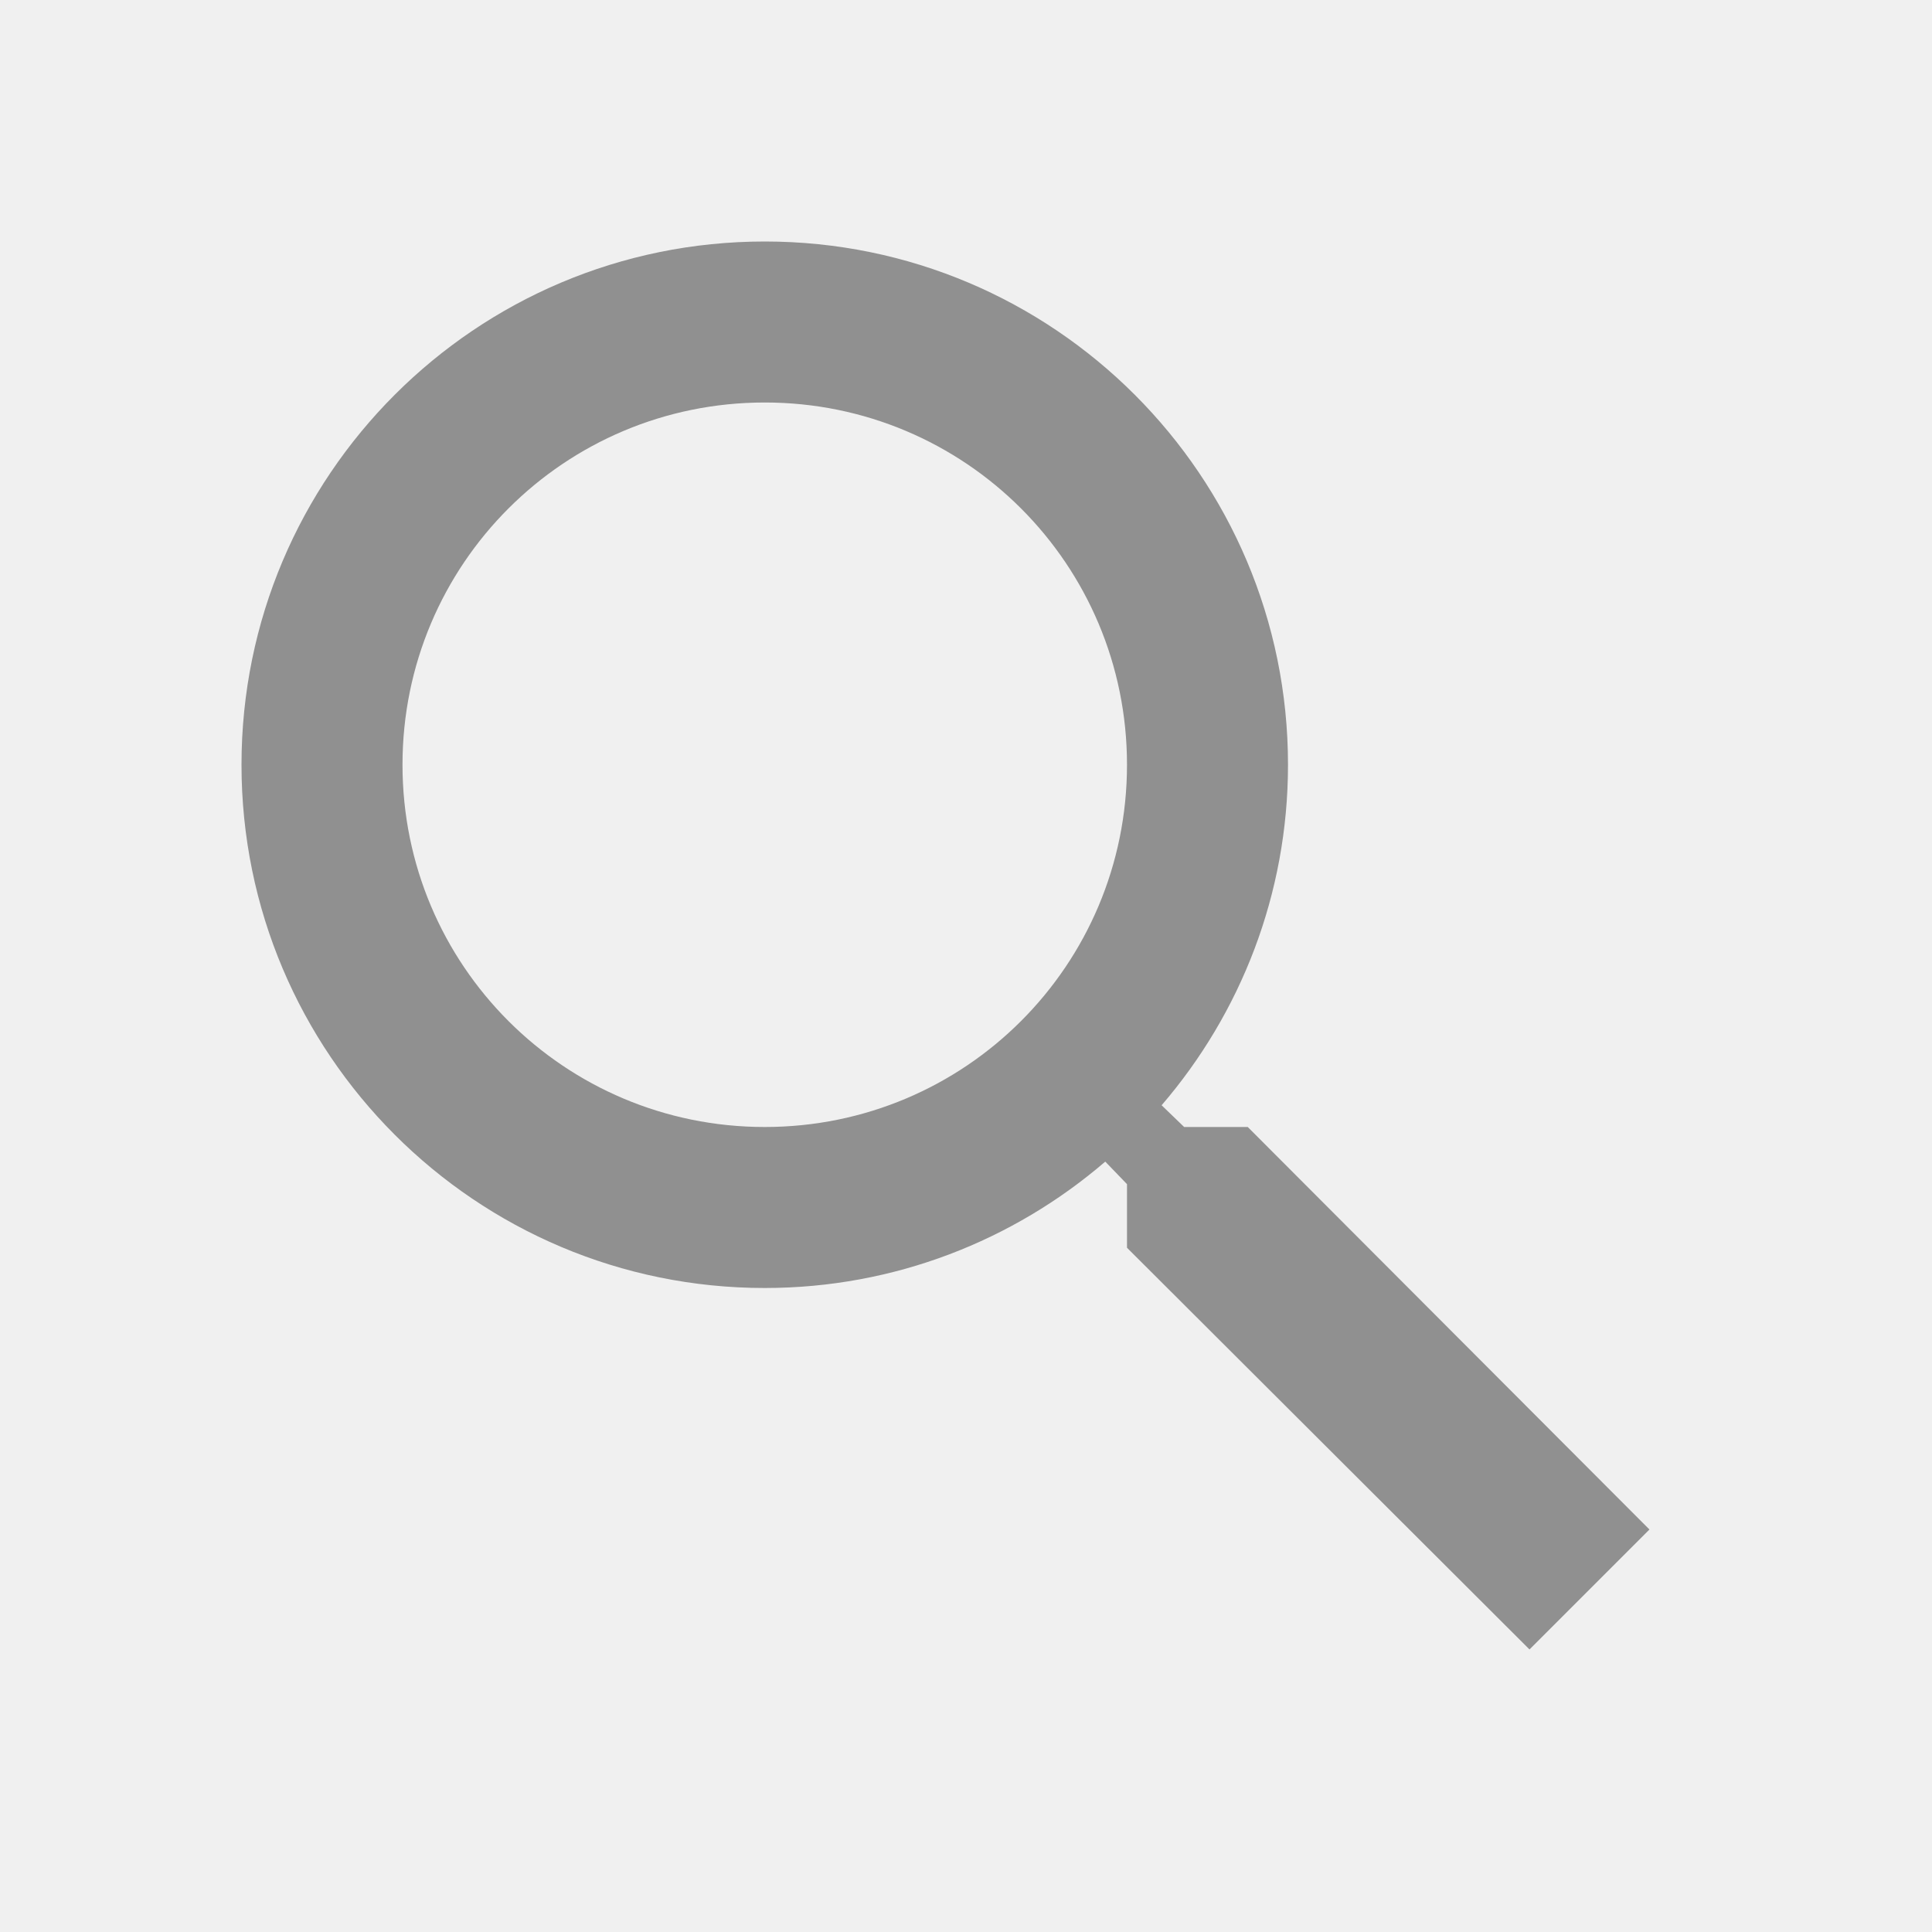
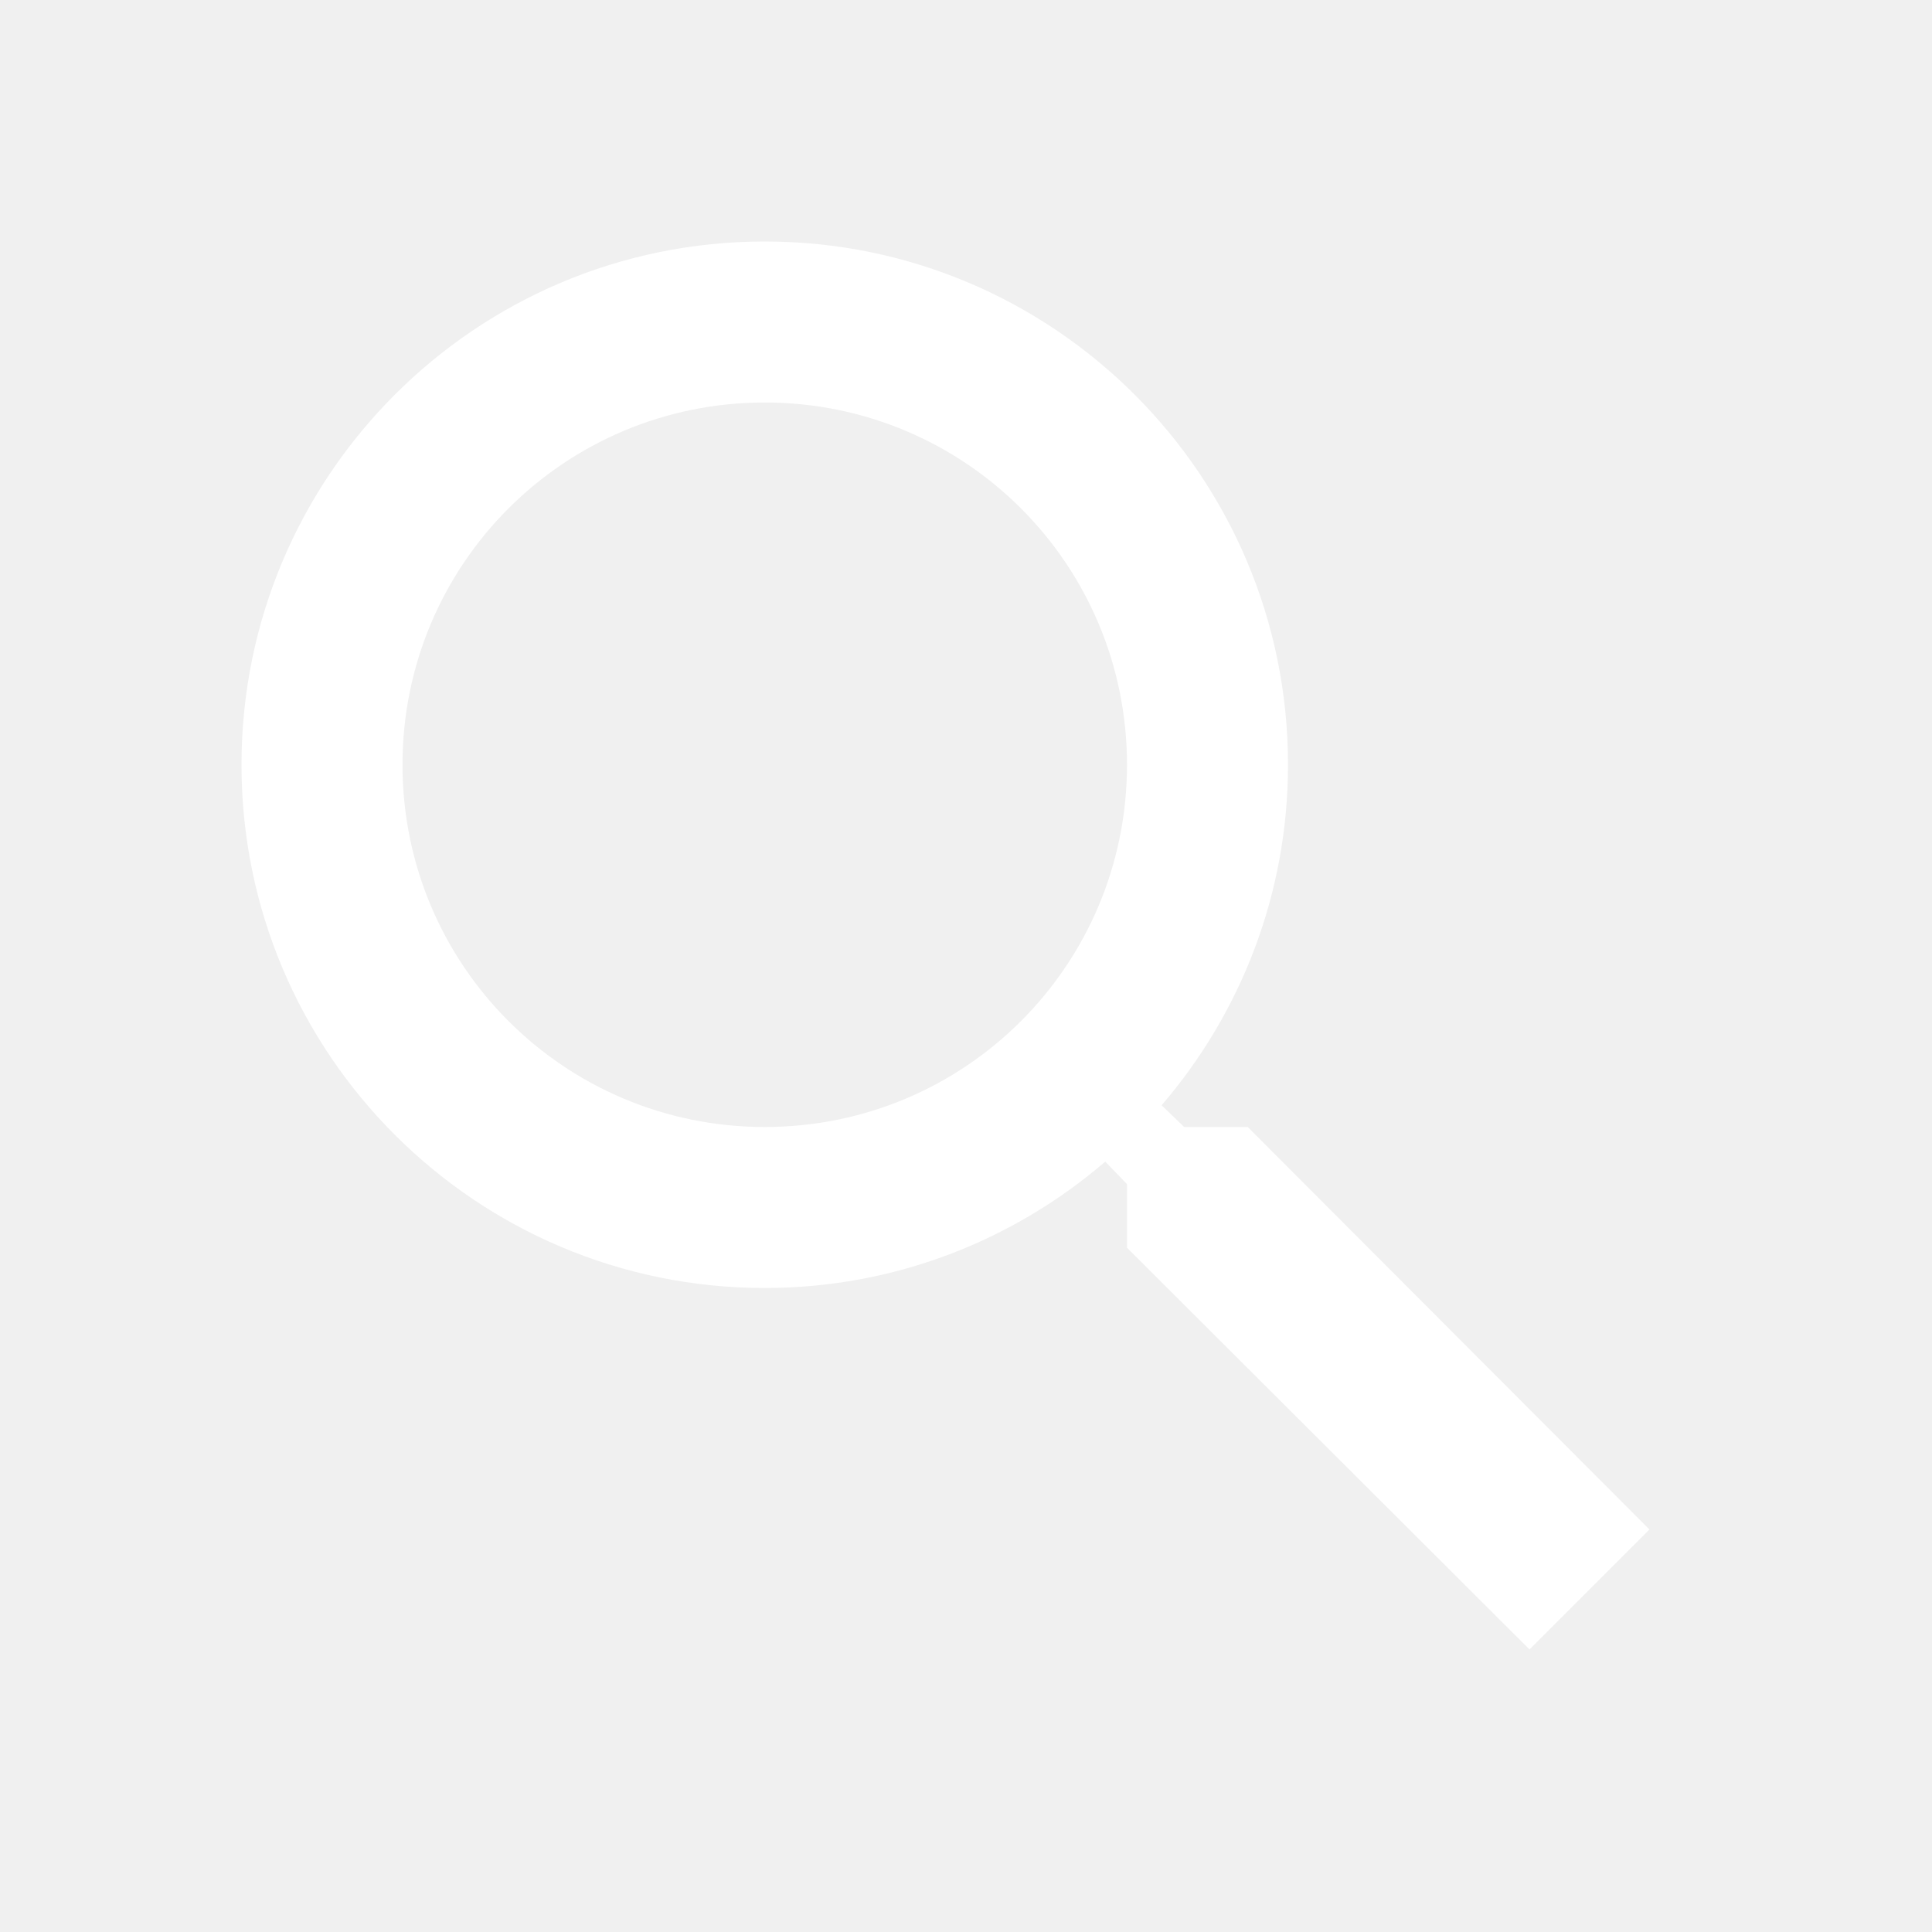
- <svg xmlns="http://www.w3.org/2000/svg" fill="rgba(0,0,0,0.4)" height="24" viewBox="0 0 24 24" width="24">
+ <svg xmlns="http://www.w3.org/2000/svg" fill="#FFFFFF" height="24" viewBox="0 0 24 24" width="24">
  <path d="M15.5 14h-.79l-.28-.27C15.41 12.59 16 11.11 16 9.5 16 5.91 13.09 3 9.5 3S3 5.91 3 9.5 5.91 16 9.5 16c1.61 0 3.09-.59 4.23-1.57l.27.28v.79l5 4.99L20.49 19l-4.99-5zm-6 0C7.01 14 5 11.99 5 9.5S7.01 5 9.5 5 14 7.01 14 9.5 11.99 14 9.5 14z" />
  <path d="M0 0h24v24H0z" fill="none" />
</svg>
